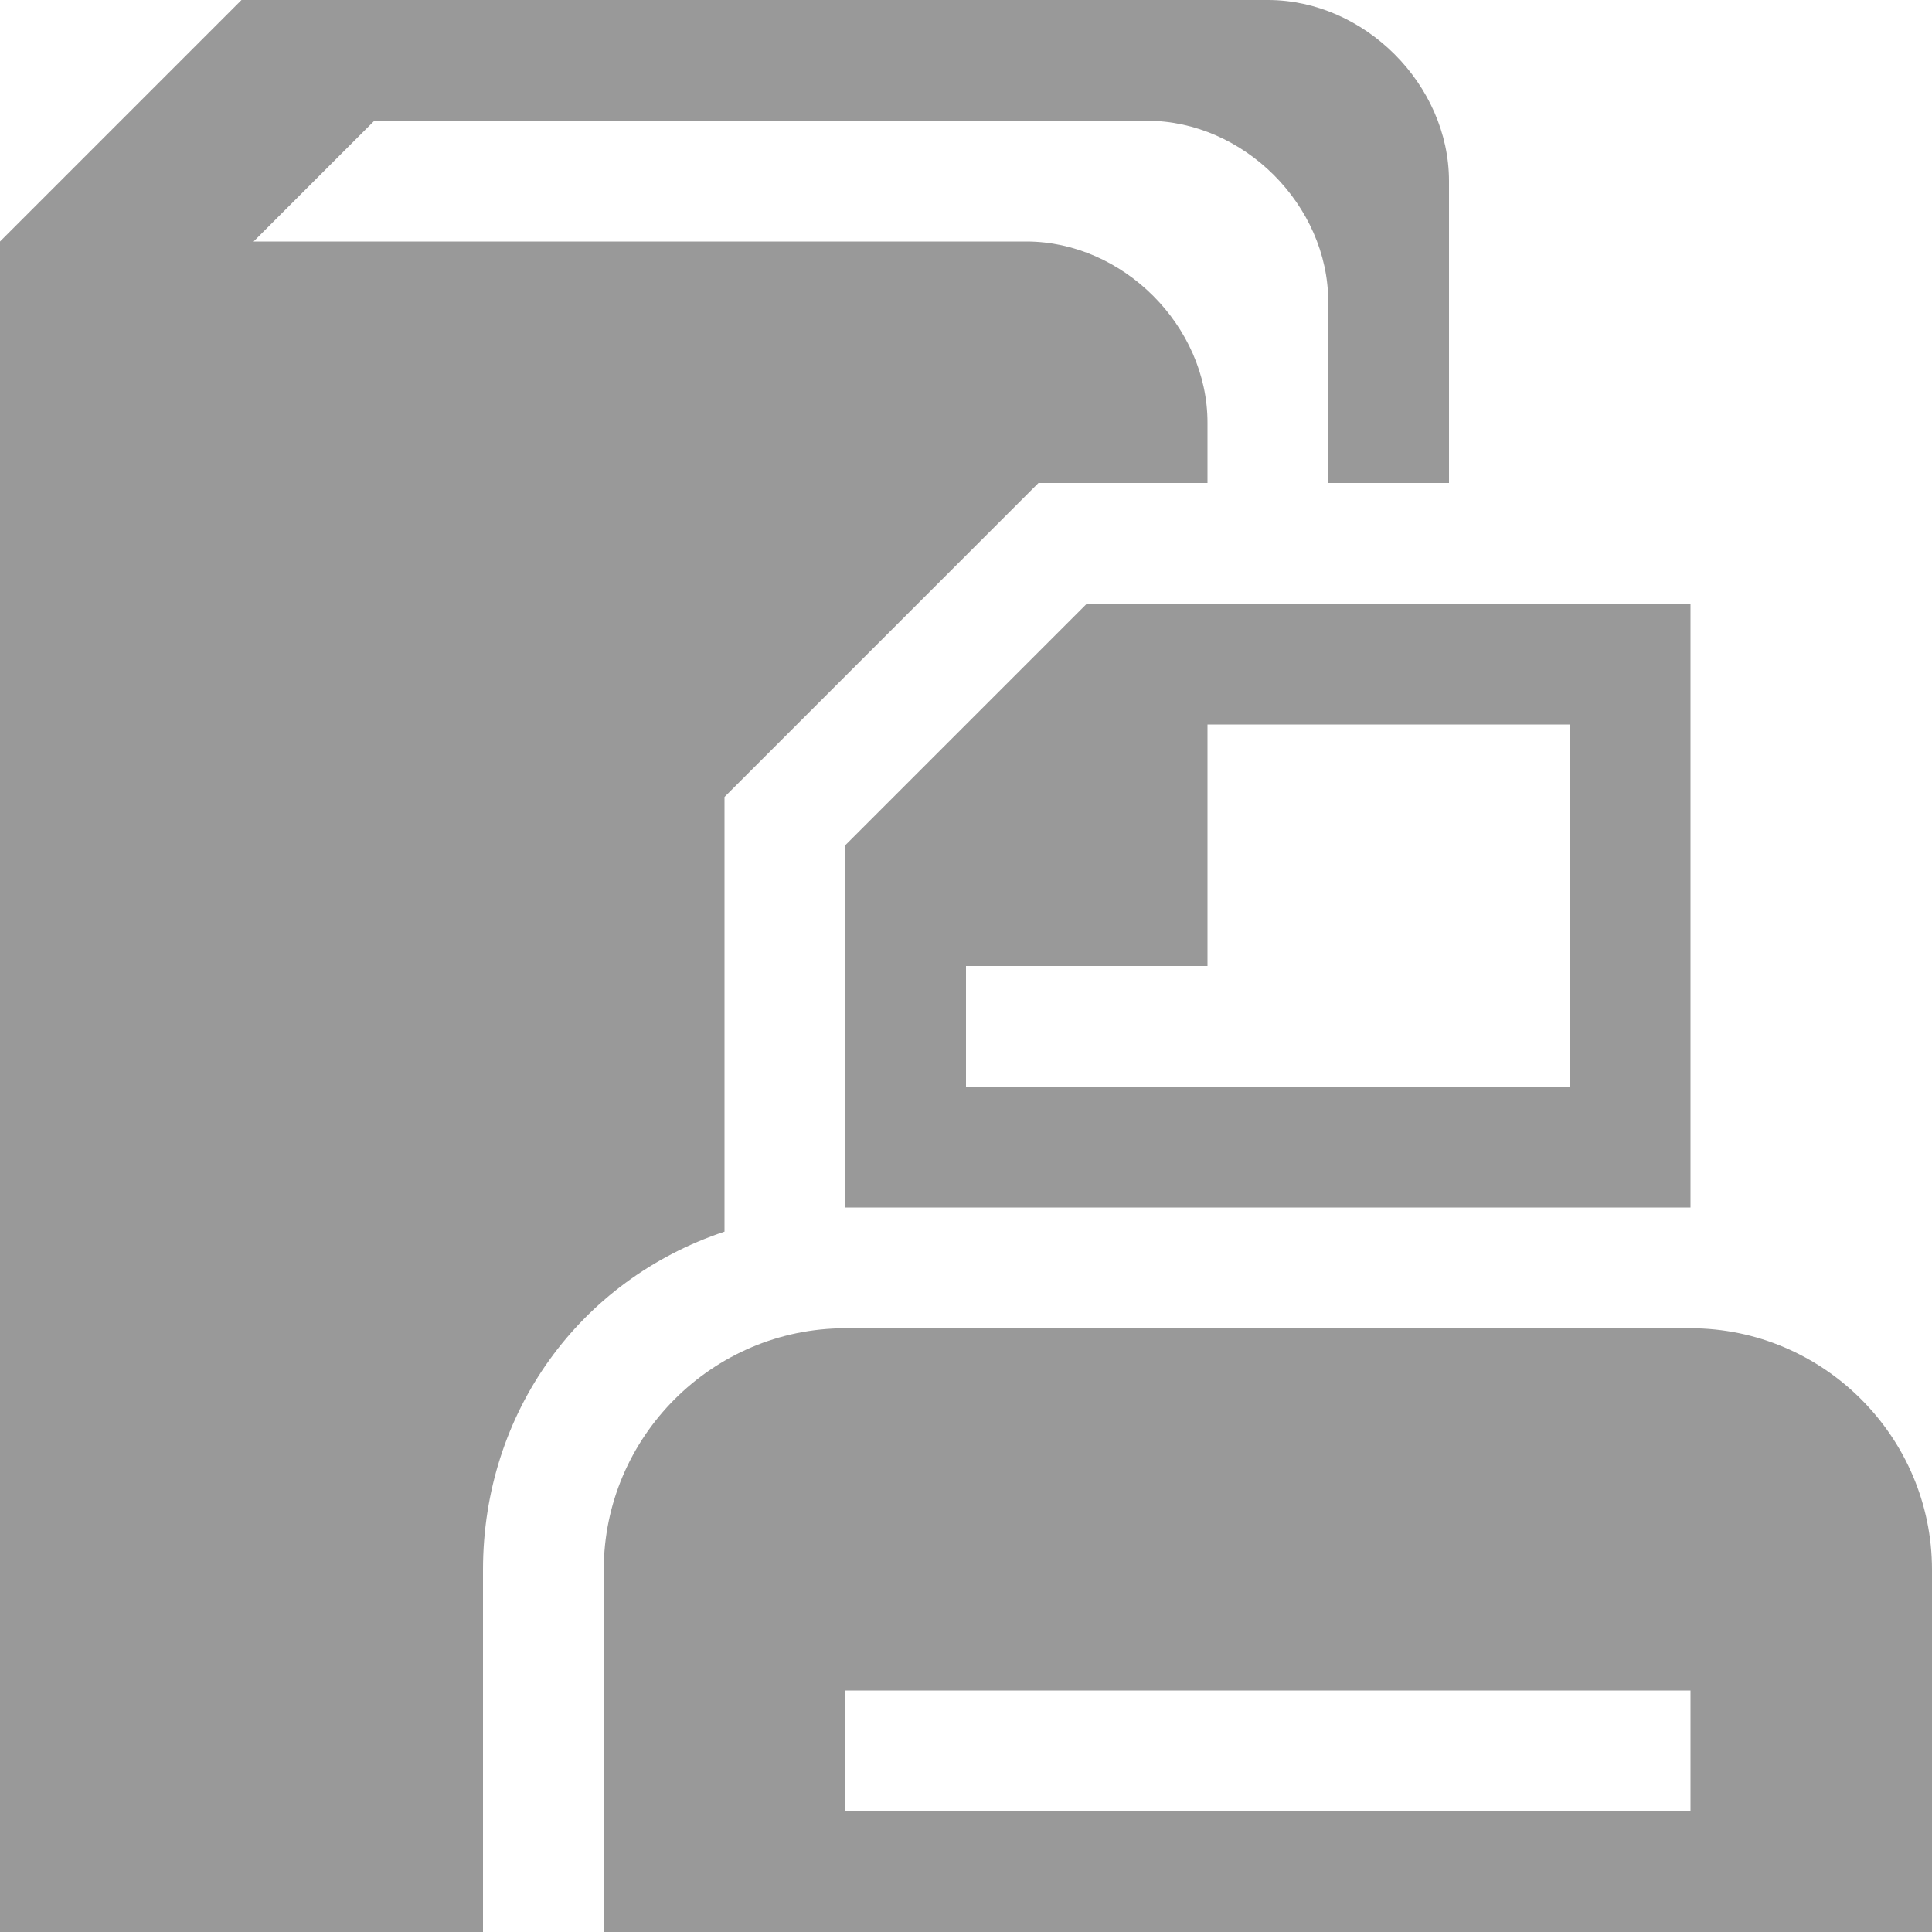
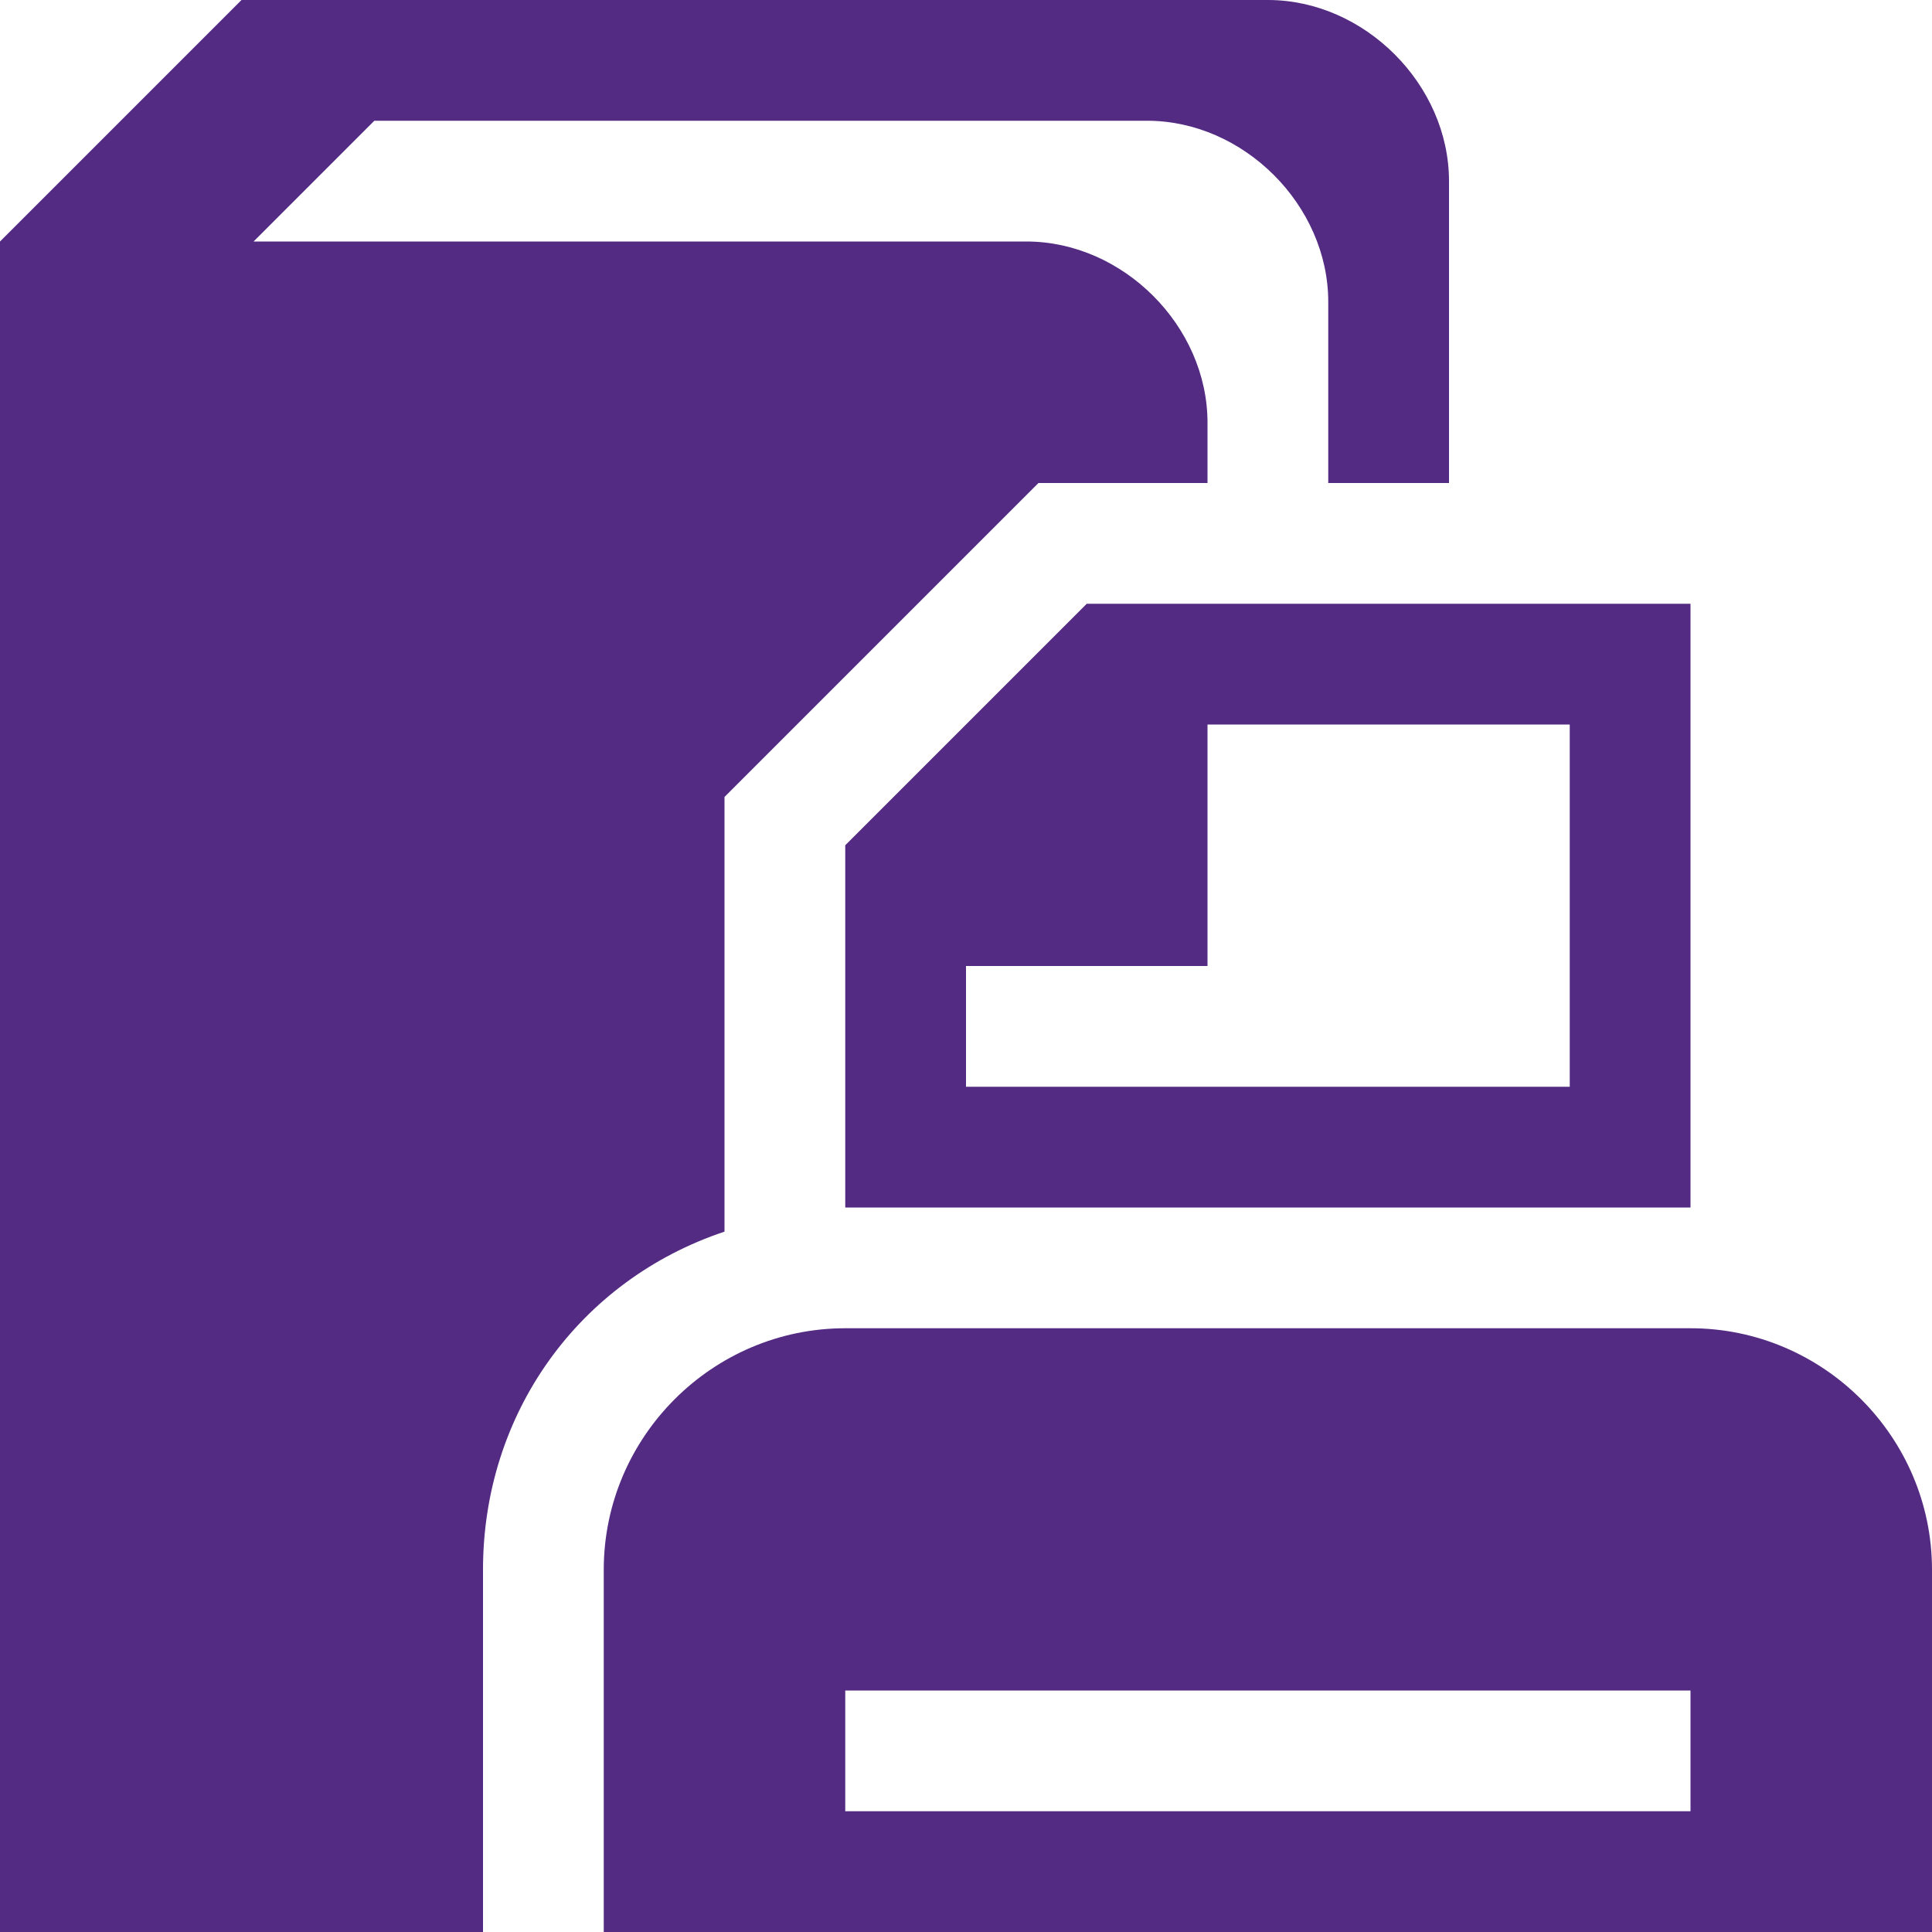
<svg xmlns="http://www.w3.org/2000/svg" version="1.1" x="0px" y="0px" width="16px" height="16px" viewBox="0 0 16 16" style="overflow:visible;enable-background:new 0 0 16 16;" xml:space="preserve" preserveAspectRatio="xMinYMid meet">
  <defs>
</defs>
-   <path style="fill:#999999;" d="M4,16H0V2l2-2h8.5C11.3,0,12,0.7,12,1.5V4h-1V2.5C11,1.7,10.3,1,9.5,1H3.1l-1,1h6.4  C9.3,2,10,2.7,10,3.5V4H8.6L6,6.6v3.6c-1.2,0.4-2,1.5-2,2.8V16z M16,16v-3c0-1.1-0.9-2-2-2H7c-1.1,0-2,0.9-2,2v3H16z M14,15H7v-1h7  V15z M9,5L7,7v3h7V5H9z M13,9H8V8h2V6h3V9z" />
+   <path style="fill:#532B83;" d="M4,16H0V2l2-2h8.5C11.3,0,12,0.7,12,1.5V4h-1V2.5C11,1.7,10.3,1,9.5,1H3.1l-1,1h6.4  C9.3,2,10,2.7,10,3.5V4H8.6L6,6.6v3.6c-1.2,0.4-2,1.5-2,2.8V16z M16,16v-3c0-1.1-0.9-2-2-2H7c-1.1,0-2,0.9-2,2v3H16z M14,15H7v-1h7  V15z M9,5L7,7v3h7V5H9z M13,9H8V8h2V6h3V9z" />
</svg>
